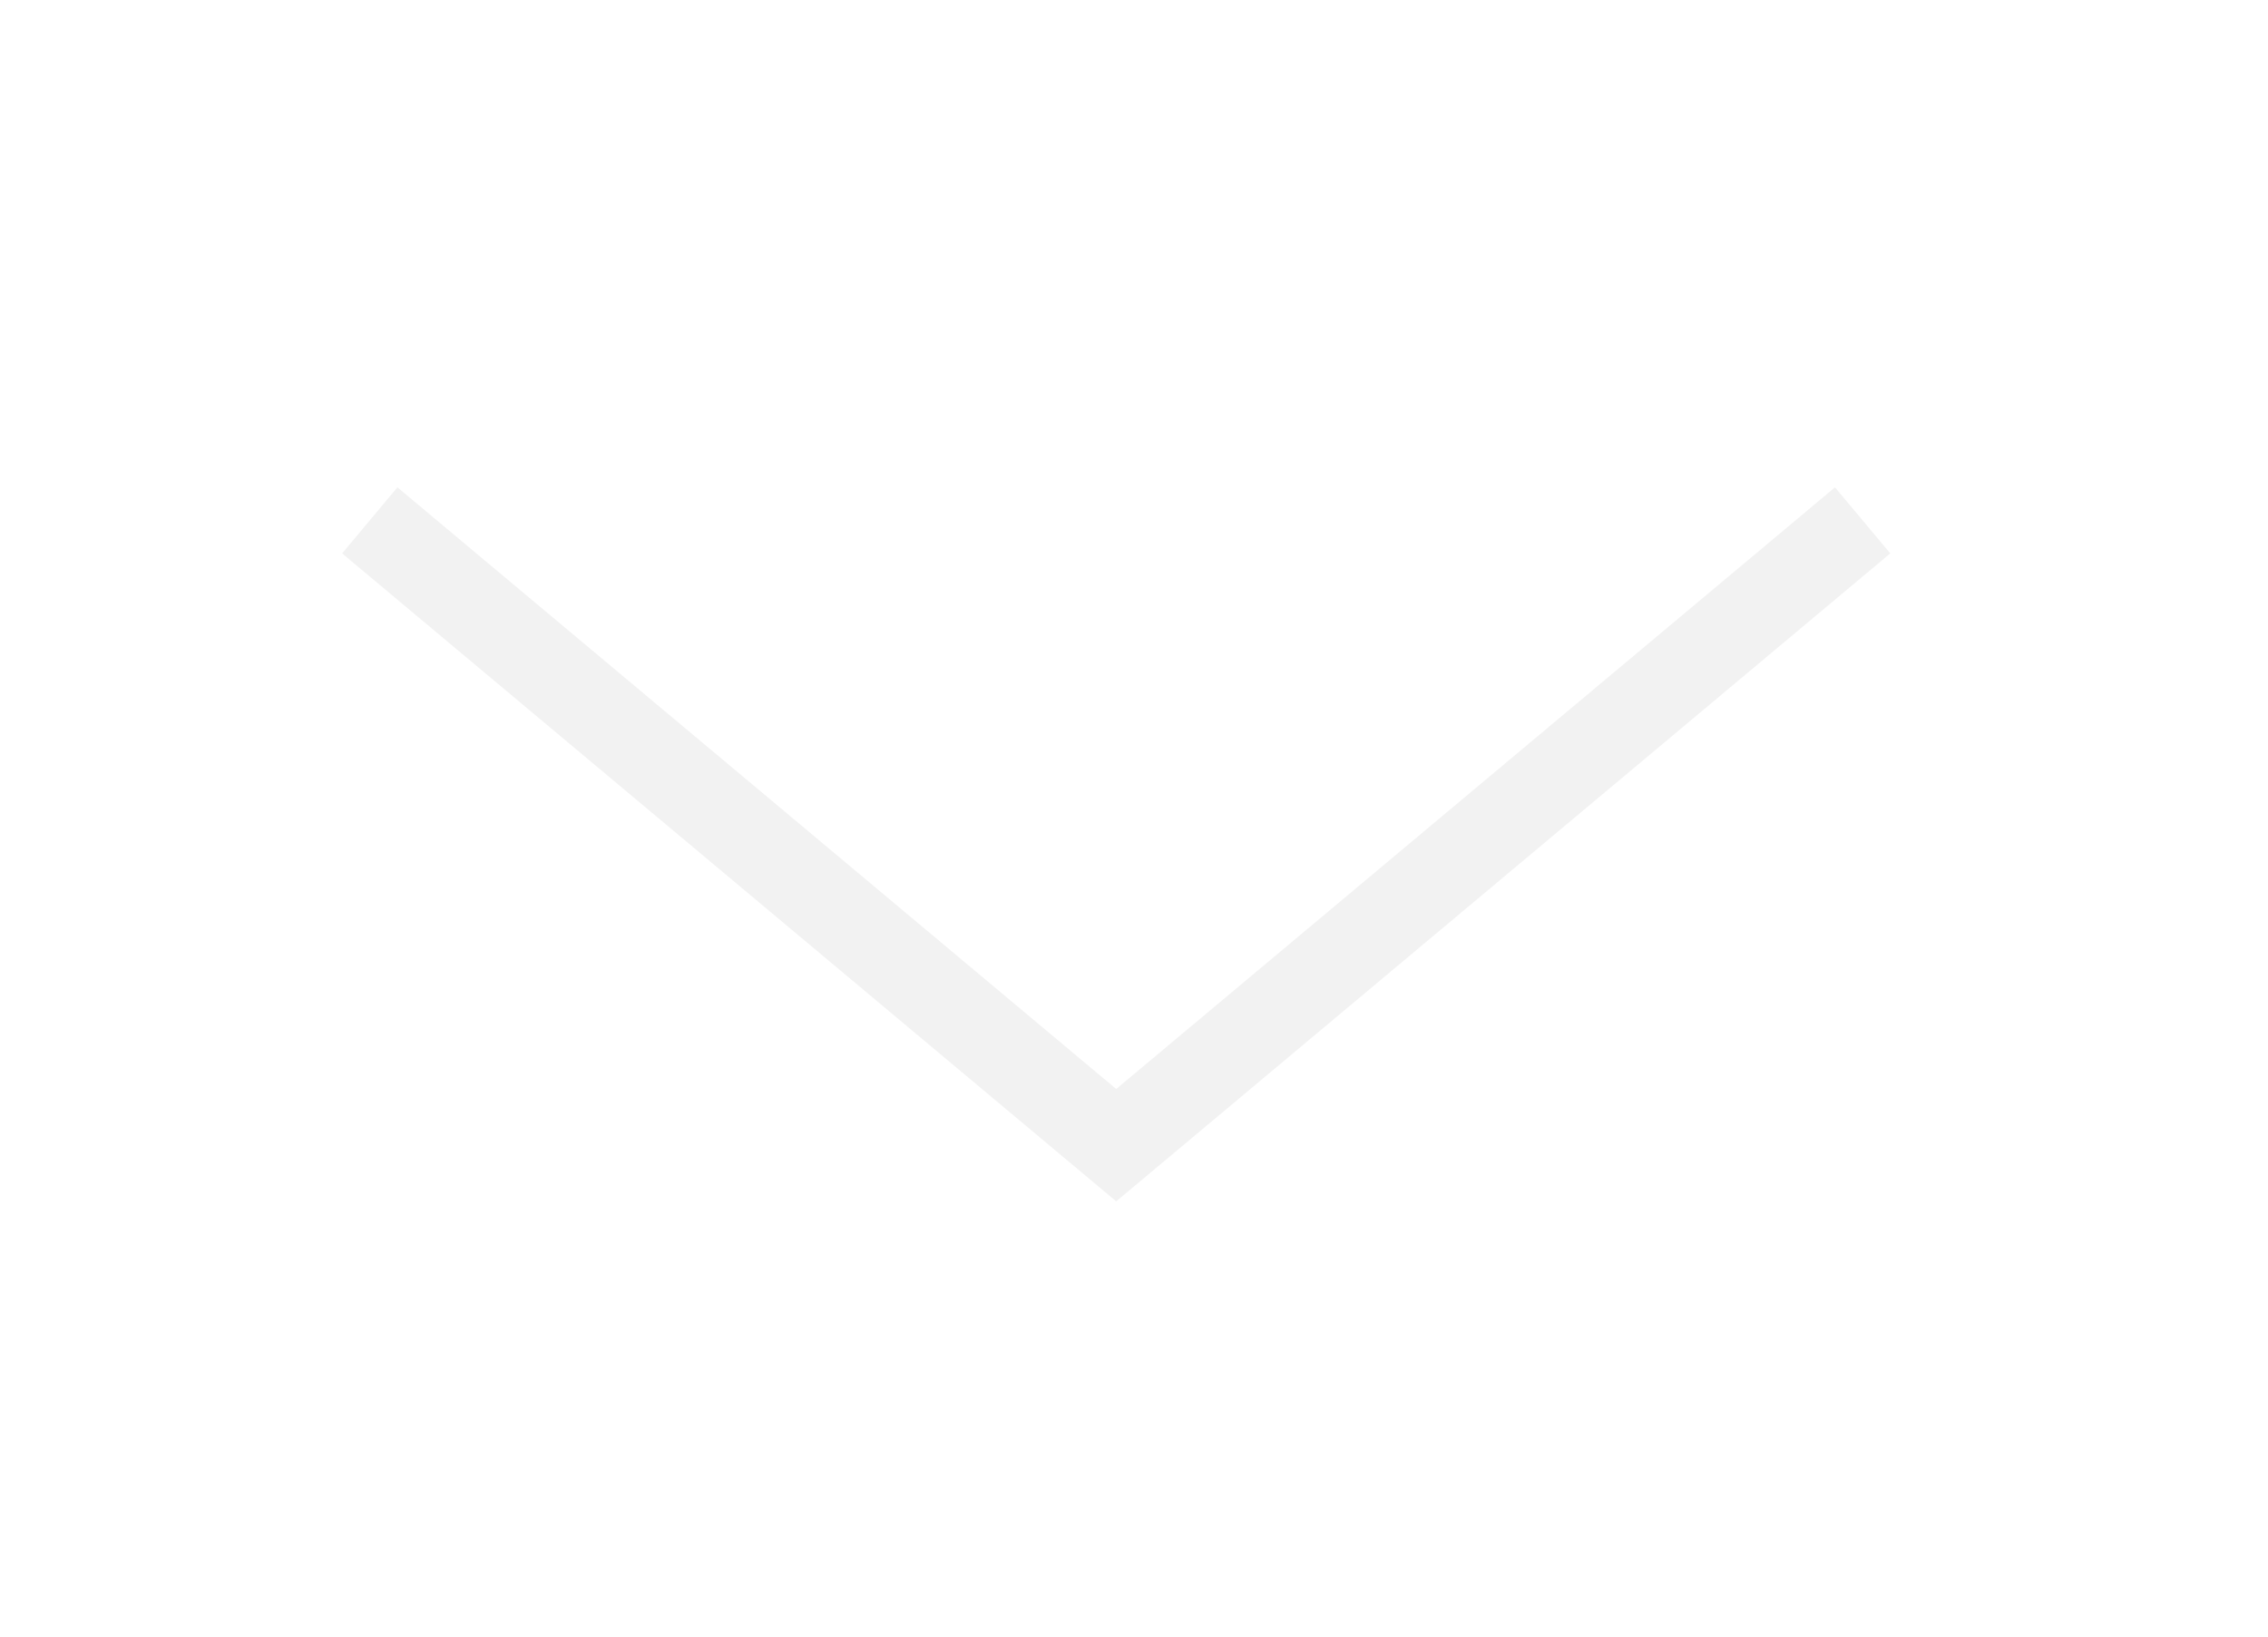
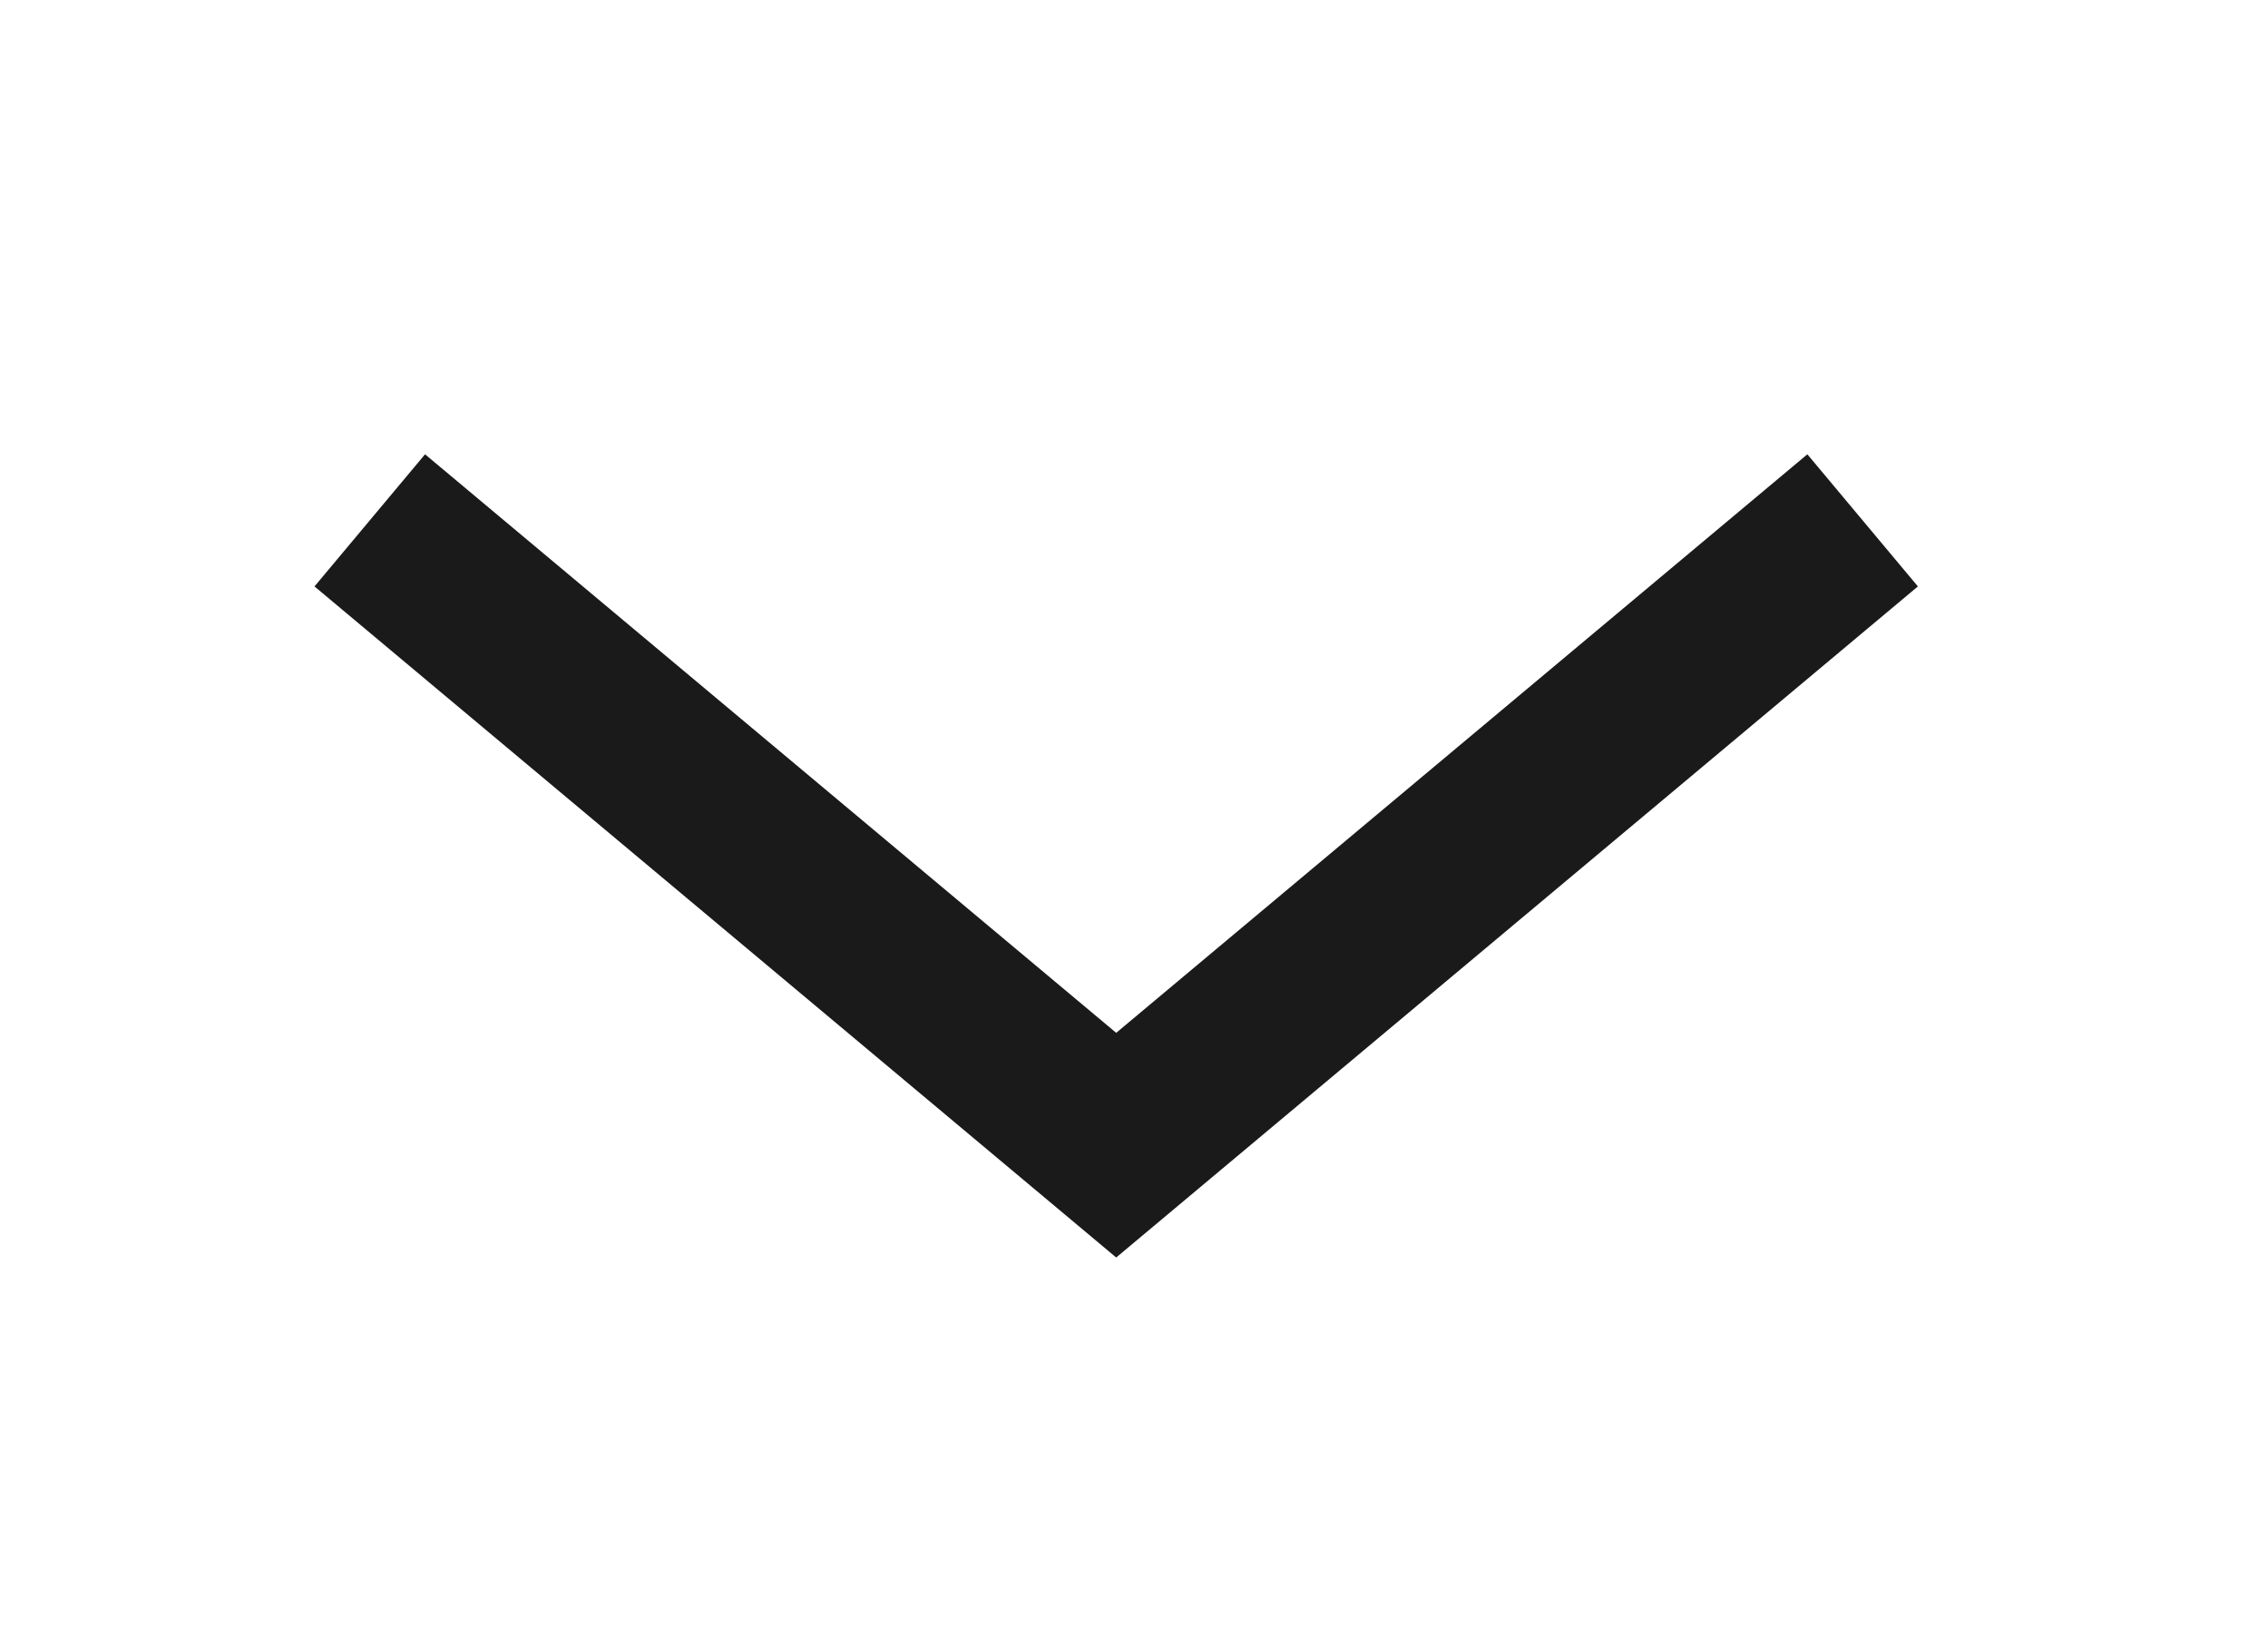
<svg xmlns="http://www.w3.org/2000/svg" width="79" height="57" viewBox="0 0 79 57">
  <defs>
    <clipPath id="clip-arrowdown">
      <rect width="79" height="57" />
    </clipPath>
  </defs>
  <g id="arrowdown" clip-path="url(#clip-arrowdown)">
-     <path id="Path_25250" data-name="Path 25250" d="M232.921,225.528l-21.758,26,21.758,26" transform="translate(-212.648 251.042) rotate(-90)" fill="none" stroke="#f2f2f2" stroke-miterlimit="10" stroke-width="3" />
+     <path id="Path_25250" data-name="Path 25250" d="M232.921,225.528l-21.758,26,21.758,26" transform="translate(-212.648 251.042) rotate(-90)" fill="none" stroke="#1a1a1a" stroke-miterlimit="10" stroke-width="6" />
  </g>
</svg>
